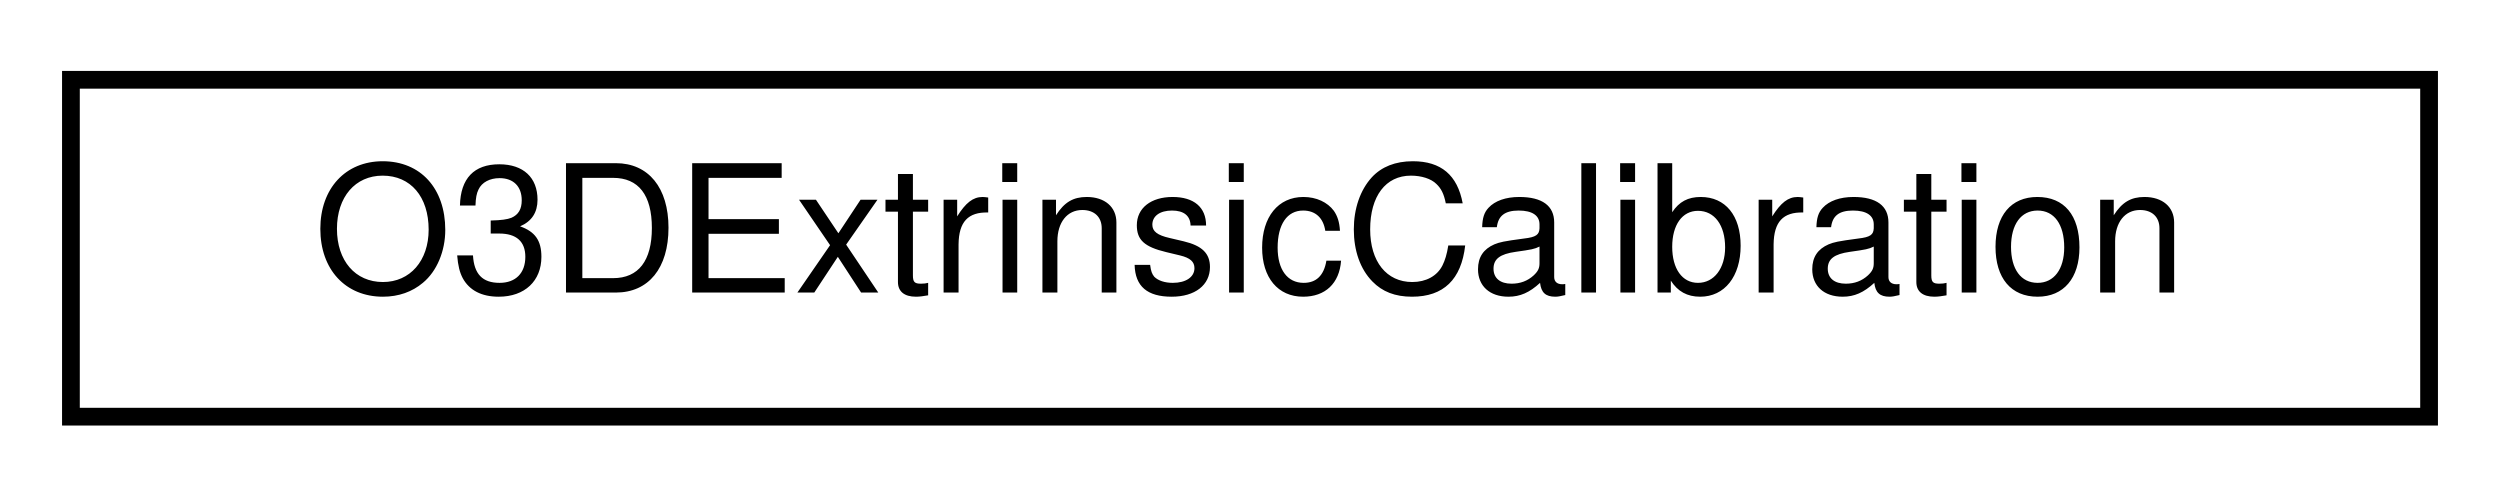
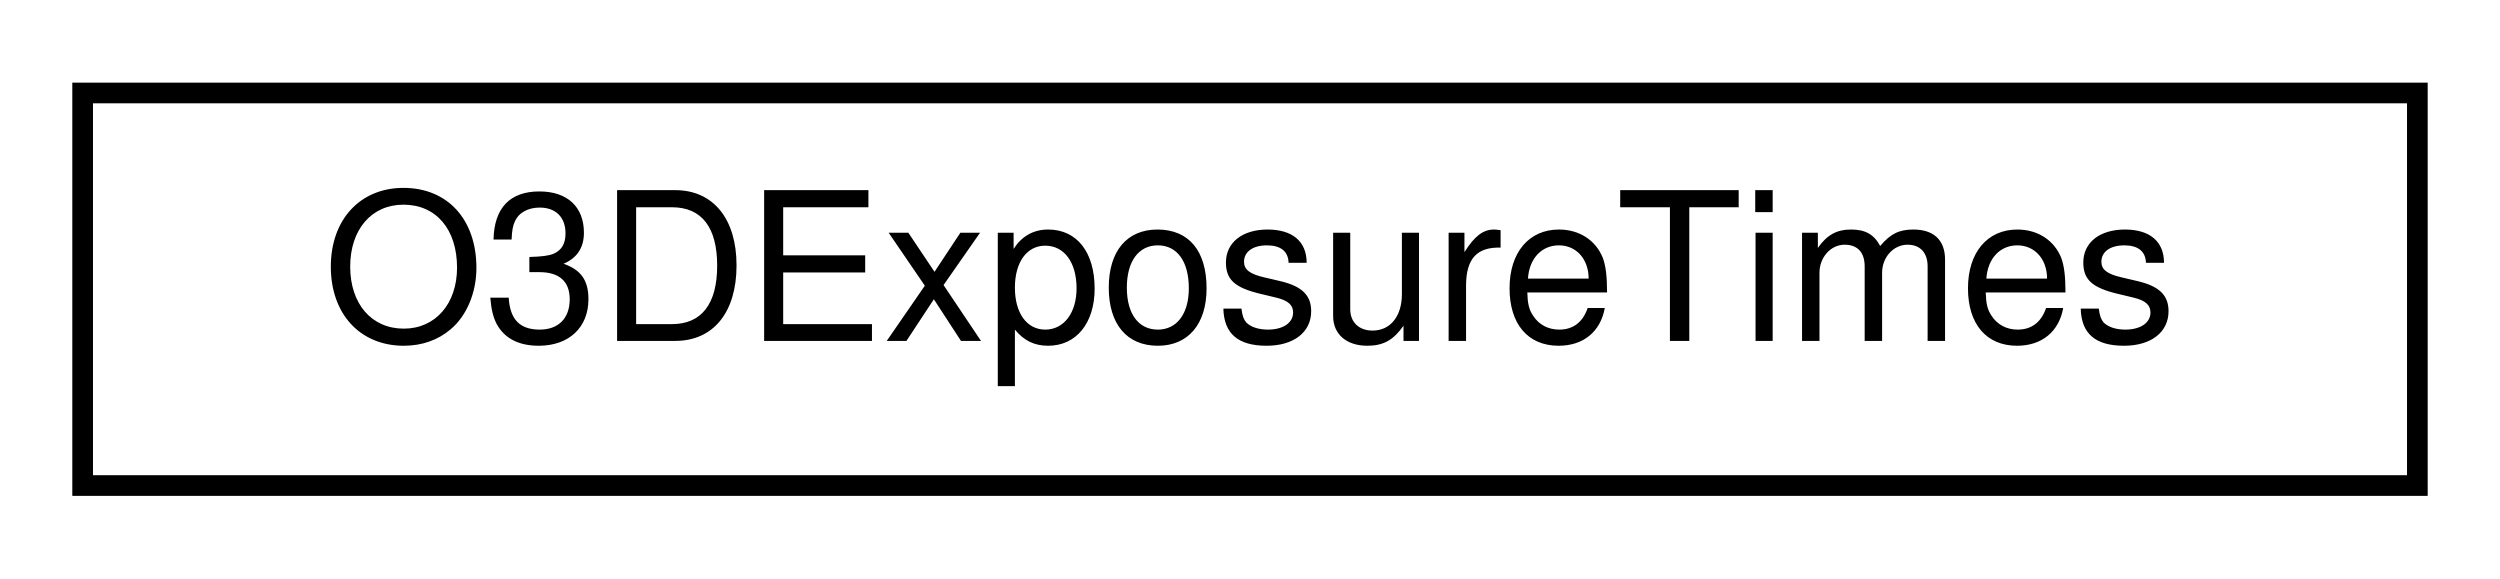
- <svg xmlns="http://www.w3.org/2000/svg" xmlns:xlink="http://www.w3.org/1999/xlink" width="141pt" height="28pt" viewBox="0.00 0.00 141.00 28.00">
+ <svg xmlns="http://www.w3.org/2000/svg" xmlns:xlink="http://www.w3.org/1999/xlink" width="121pt" height="28pt" viewBox="0.00 0.00 121.00 28.00">
  <g id="graph0" class="graph" transform="scale(1 1) rotate(0) translate(4 24)">
    <g id="node1" class="node">
      <g id="a_node1">
-         <a xlink:href="classifm3d_1_1O3DExtrinsicCalibration.html" target="_top" xlink:title=" ">
-           <polygon fill="none" stroke="black" points="0,-0.5 0,-19.5 133,-19.5 133,-0.5 0,-0.5" />
-           <text text-anchor="middle" x="66.5" y="-7.5" font-family="Helvetica,sans-Serif" font-size="10.00">O3DExtrinsicCalibration</text>
+         <a xlink:href="classifm3d_1_1O3DExposureTimes.html" target="_top" xlink:title=" ">
+           <polygon fill="none" stroke="black" points="0,-0.5 0,-19.5 113,-19.5 113,-0.5 0,-0.5" />
+           <text text-anchor="middle" x="56.5" y="-7.5" font-family="Helvetica,sans-Serif" font-size="10.00">O3DExposureTimes</text>
        </a>
      </g>
    </g>
  </g>
</svg>
